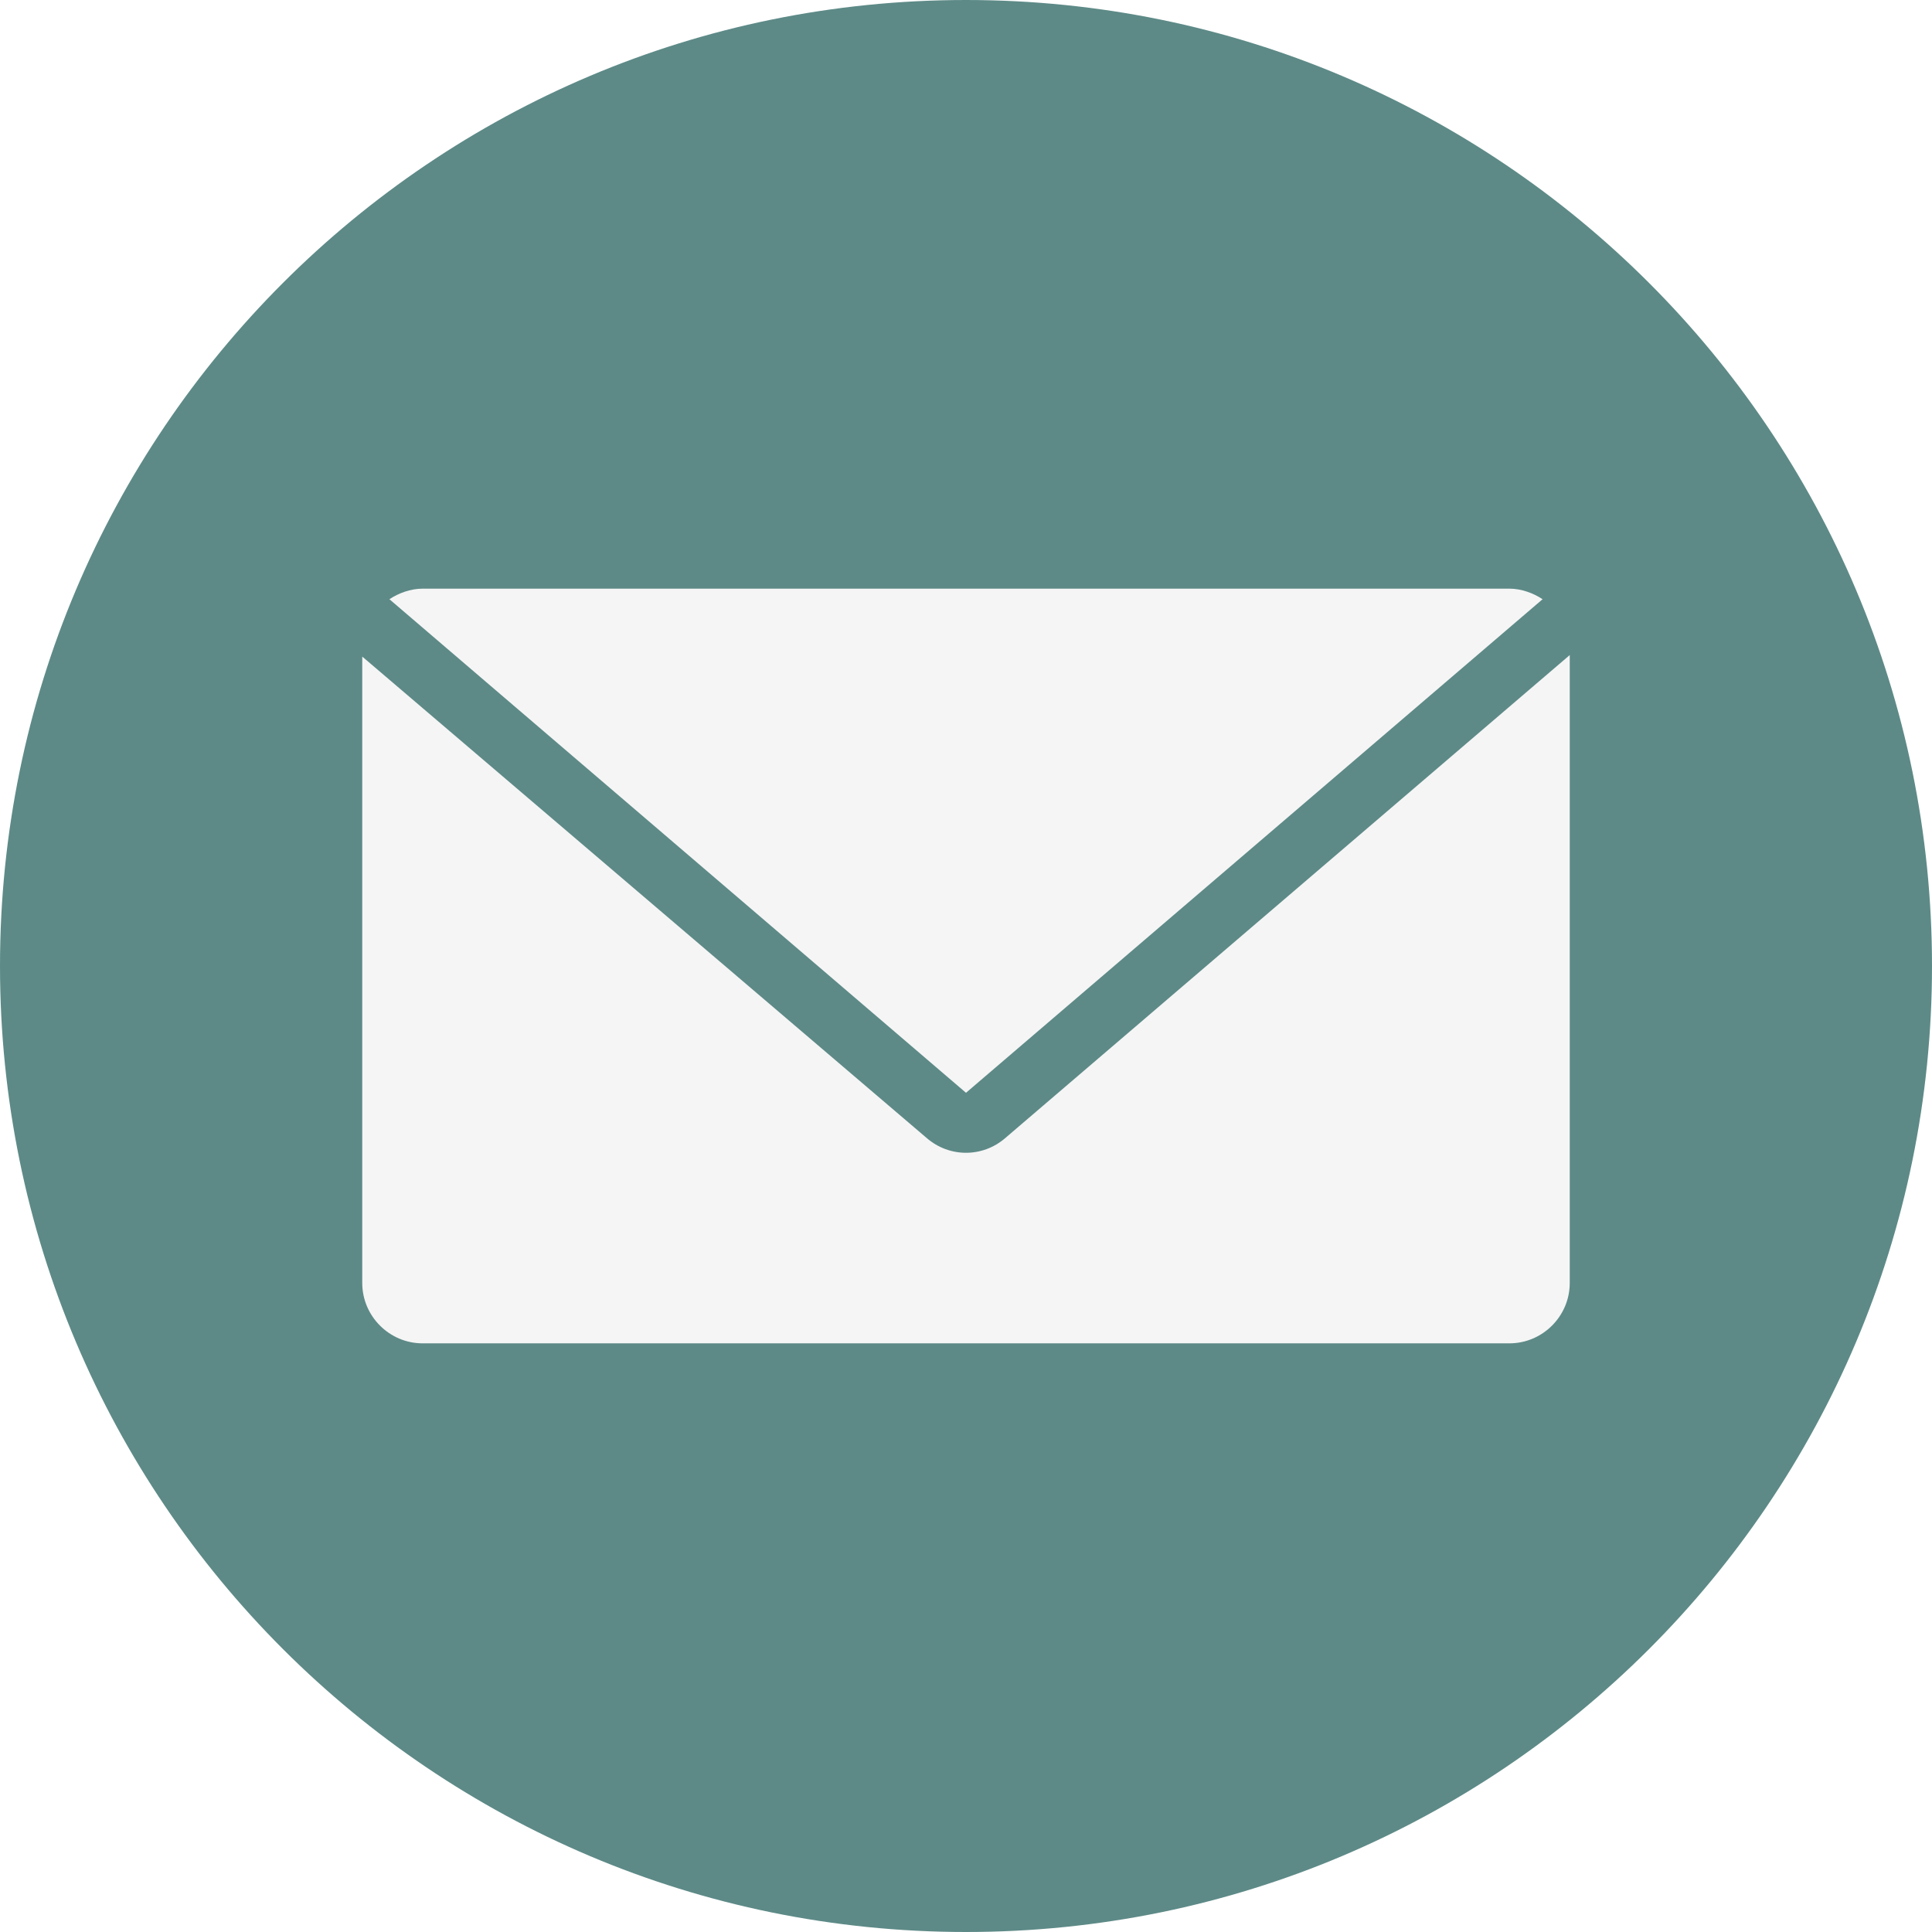
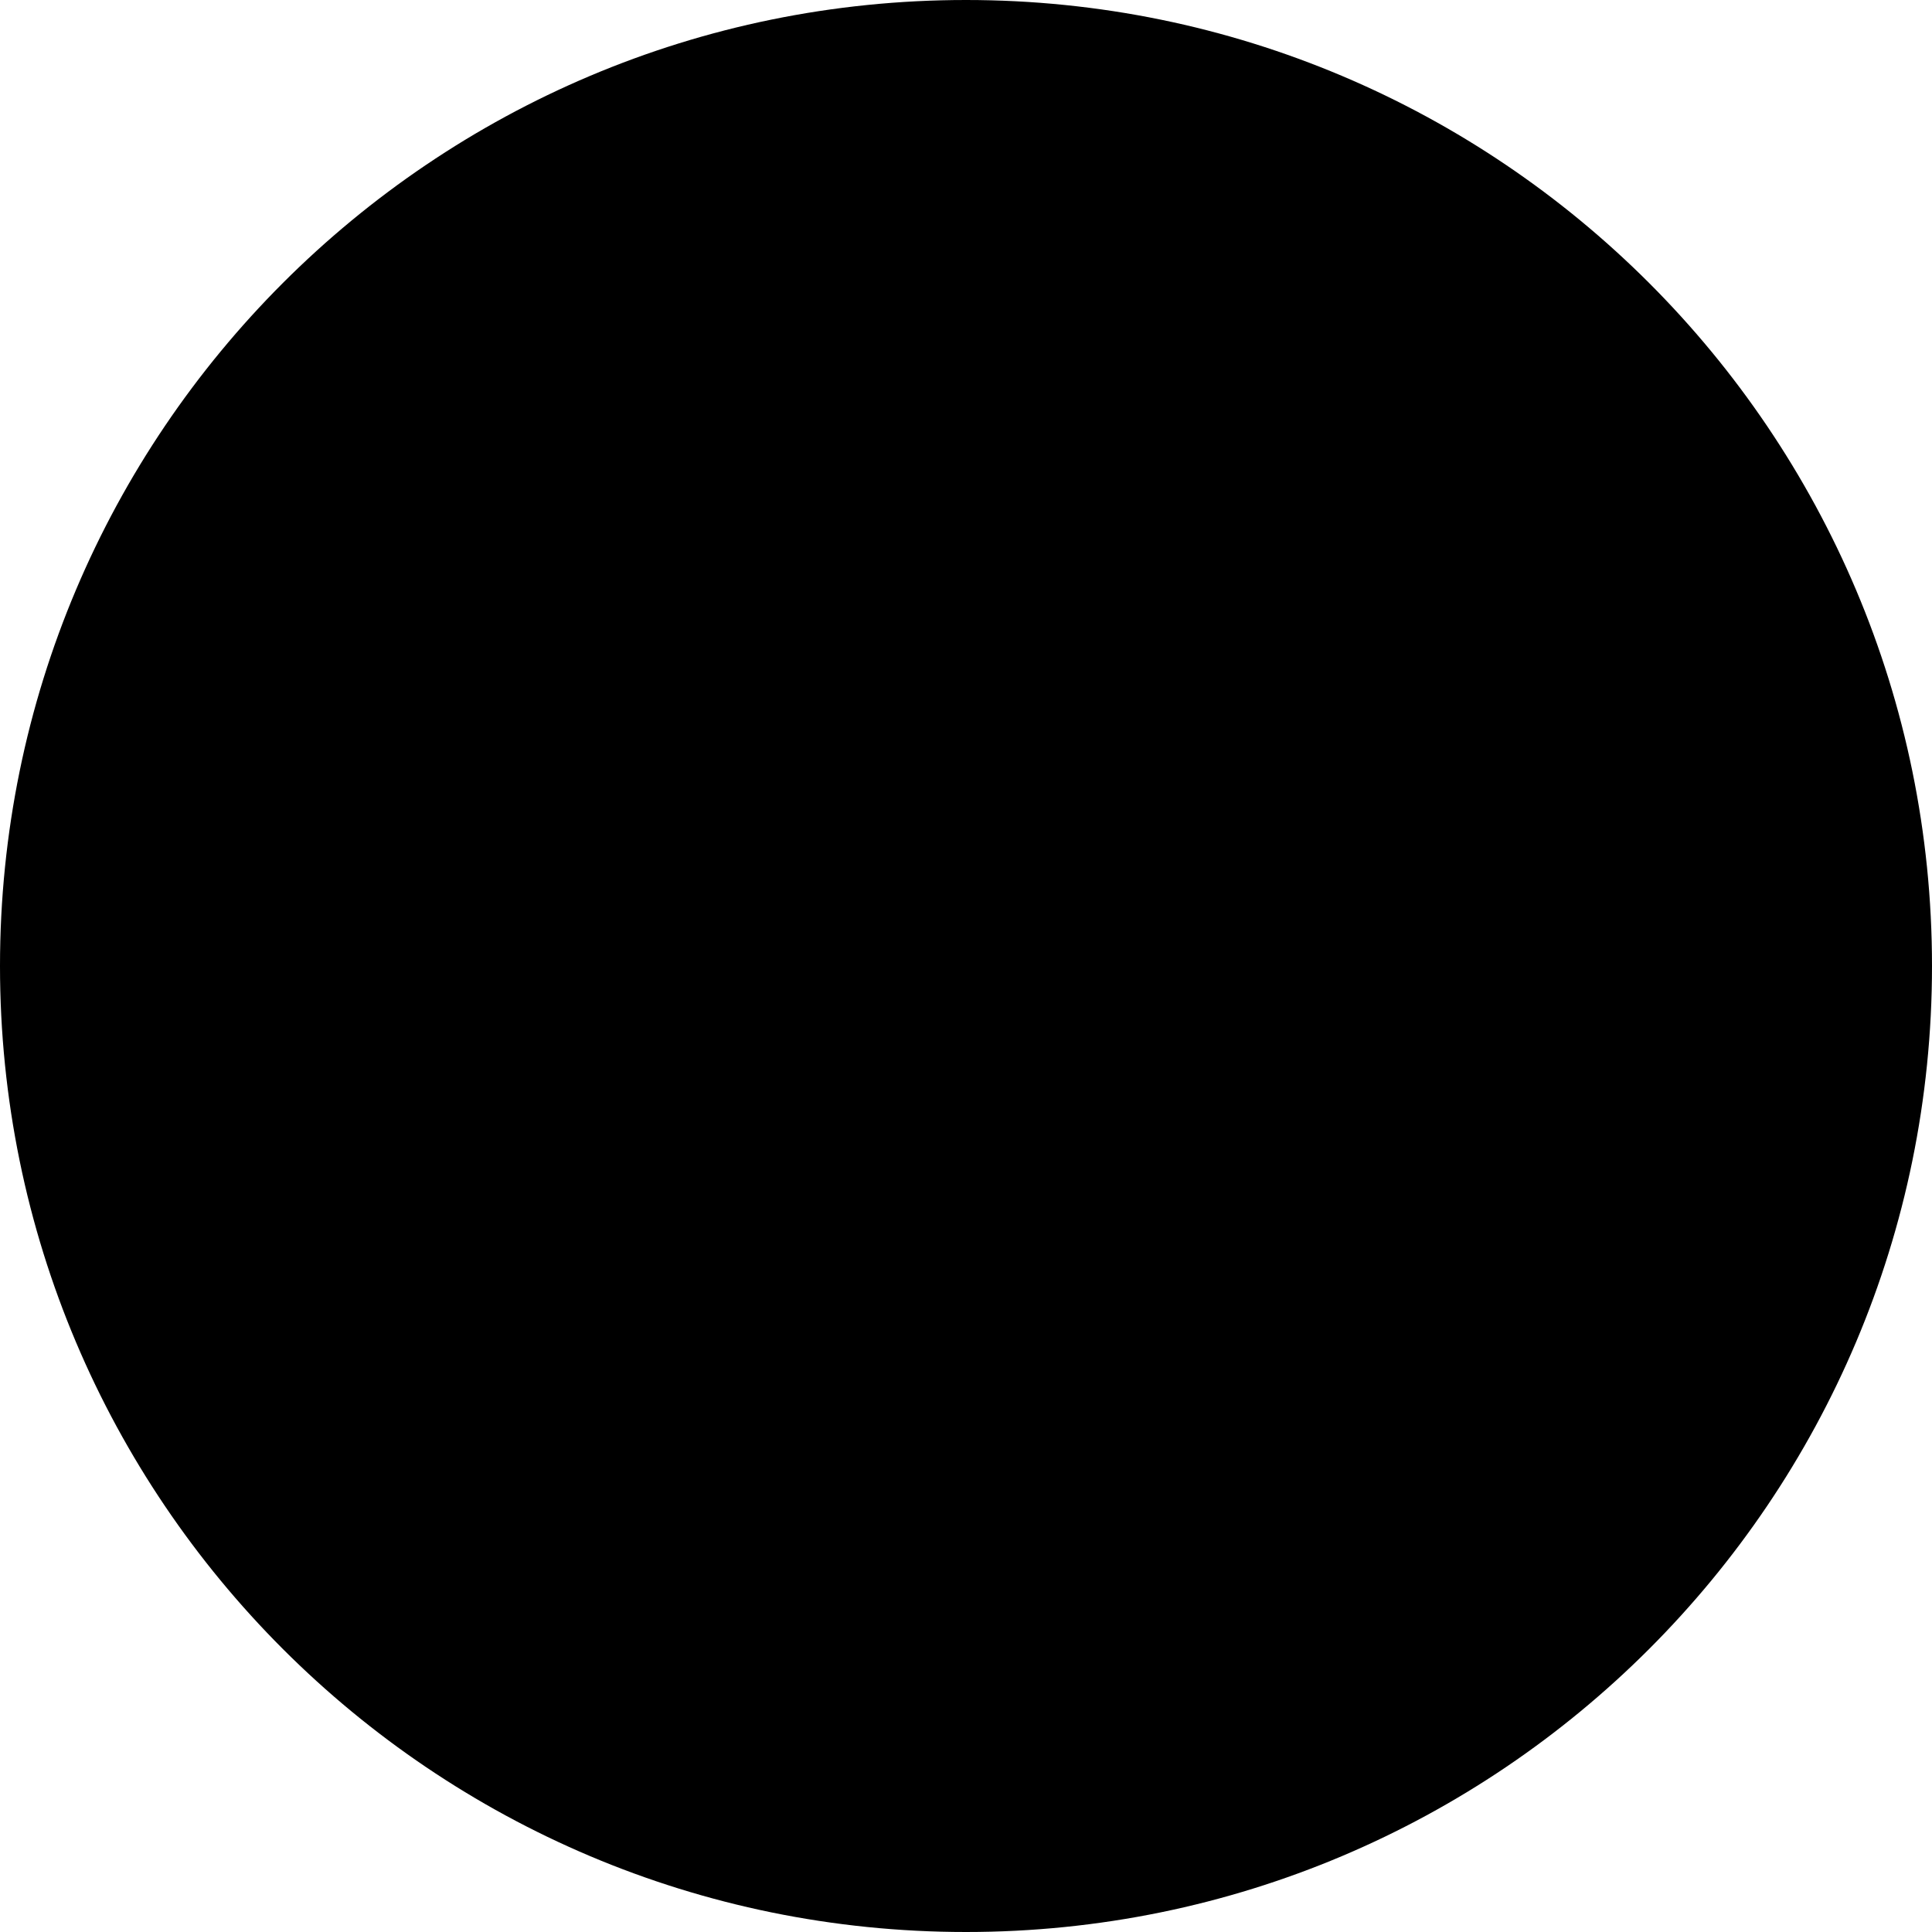
<svg xmlns="http://www.w3.org/2000/svg" viewBox="0 0 128 128" xml:space="preserve" enable-background="new 0 0 128 128">
-   <circle cx="64" cy="64" r="64" fill="#5d8a87" class="fill-000000" />
-   <path d="m64 72.4 38.2-32.7c-.6-.4-1.4-.7-2.2-.7H28c-.8 0-1.6.3-2.2.7L64 72.4z" fill="#f5f5f5" class="fill-ffffff" />
-   <path d="M66.6 75.4c-1.5 1.3-3.7 1.3-5.2 0L24 43.5V85c0 2.2 1.8 4 4 4h72c2.2 0 4-1.8 4-4V43.4l-37.4 32z" fill="#f5f5f5" class="fill-ffffff" />
+   <circle cx="64" cy="64" r="64" fill="oklch(0.7 0.117 191.24)" class="fill-000000" />
+   <path d="m64 72.4 38.2-32.7c-.6-.4-1.4-.7-2.2-.7H28c-.8 0-1.6.3-2.2.7L64 72.4z" fill="oklch(0.97 0 0)" class="fill-ffffff" />
+   <path d="M66.6 75.4c-1.5 1.3-3.7 1.3-5.2 0L24 43.5V85c0 2.2 1.8 4 4 4h72c2.2 0 4-1.8 4-4V43.4l-37.4 32z" fill="oklch(0.97 0 0)" class="fill-ffffff" />
</svg>
